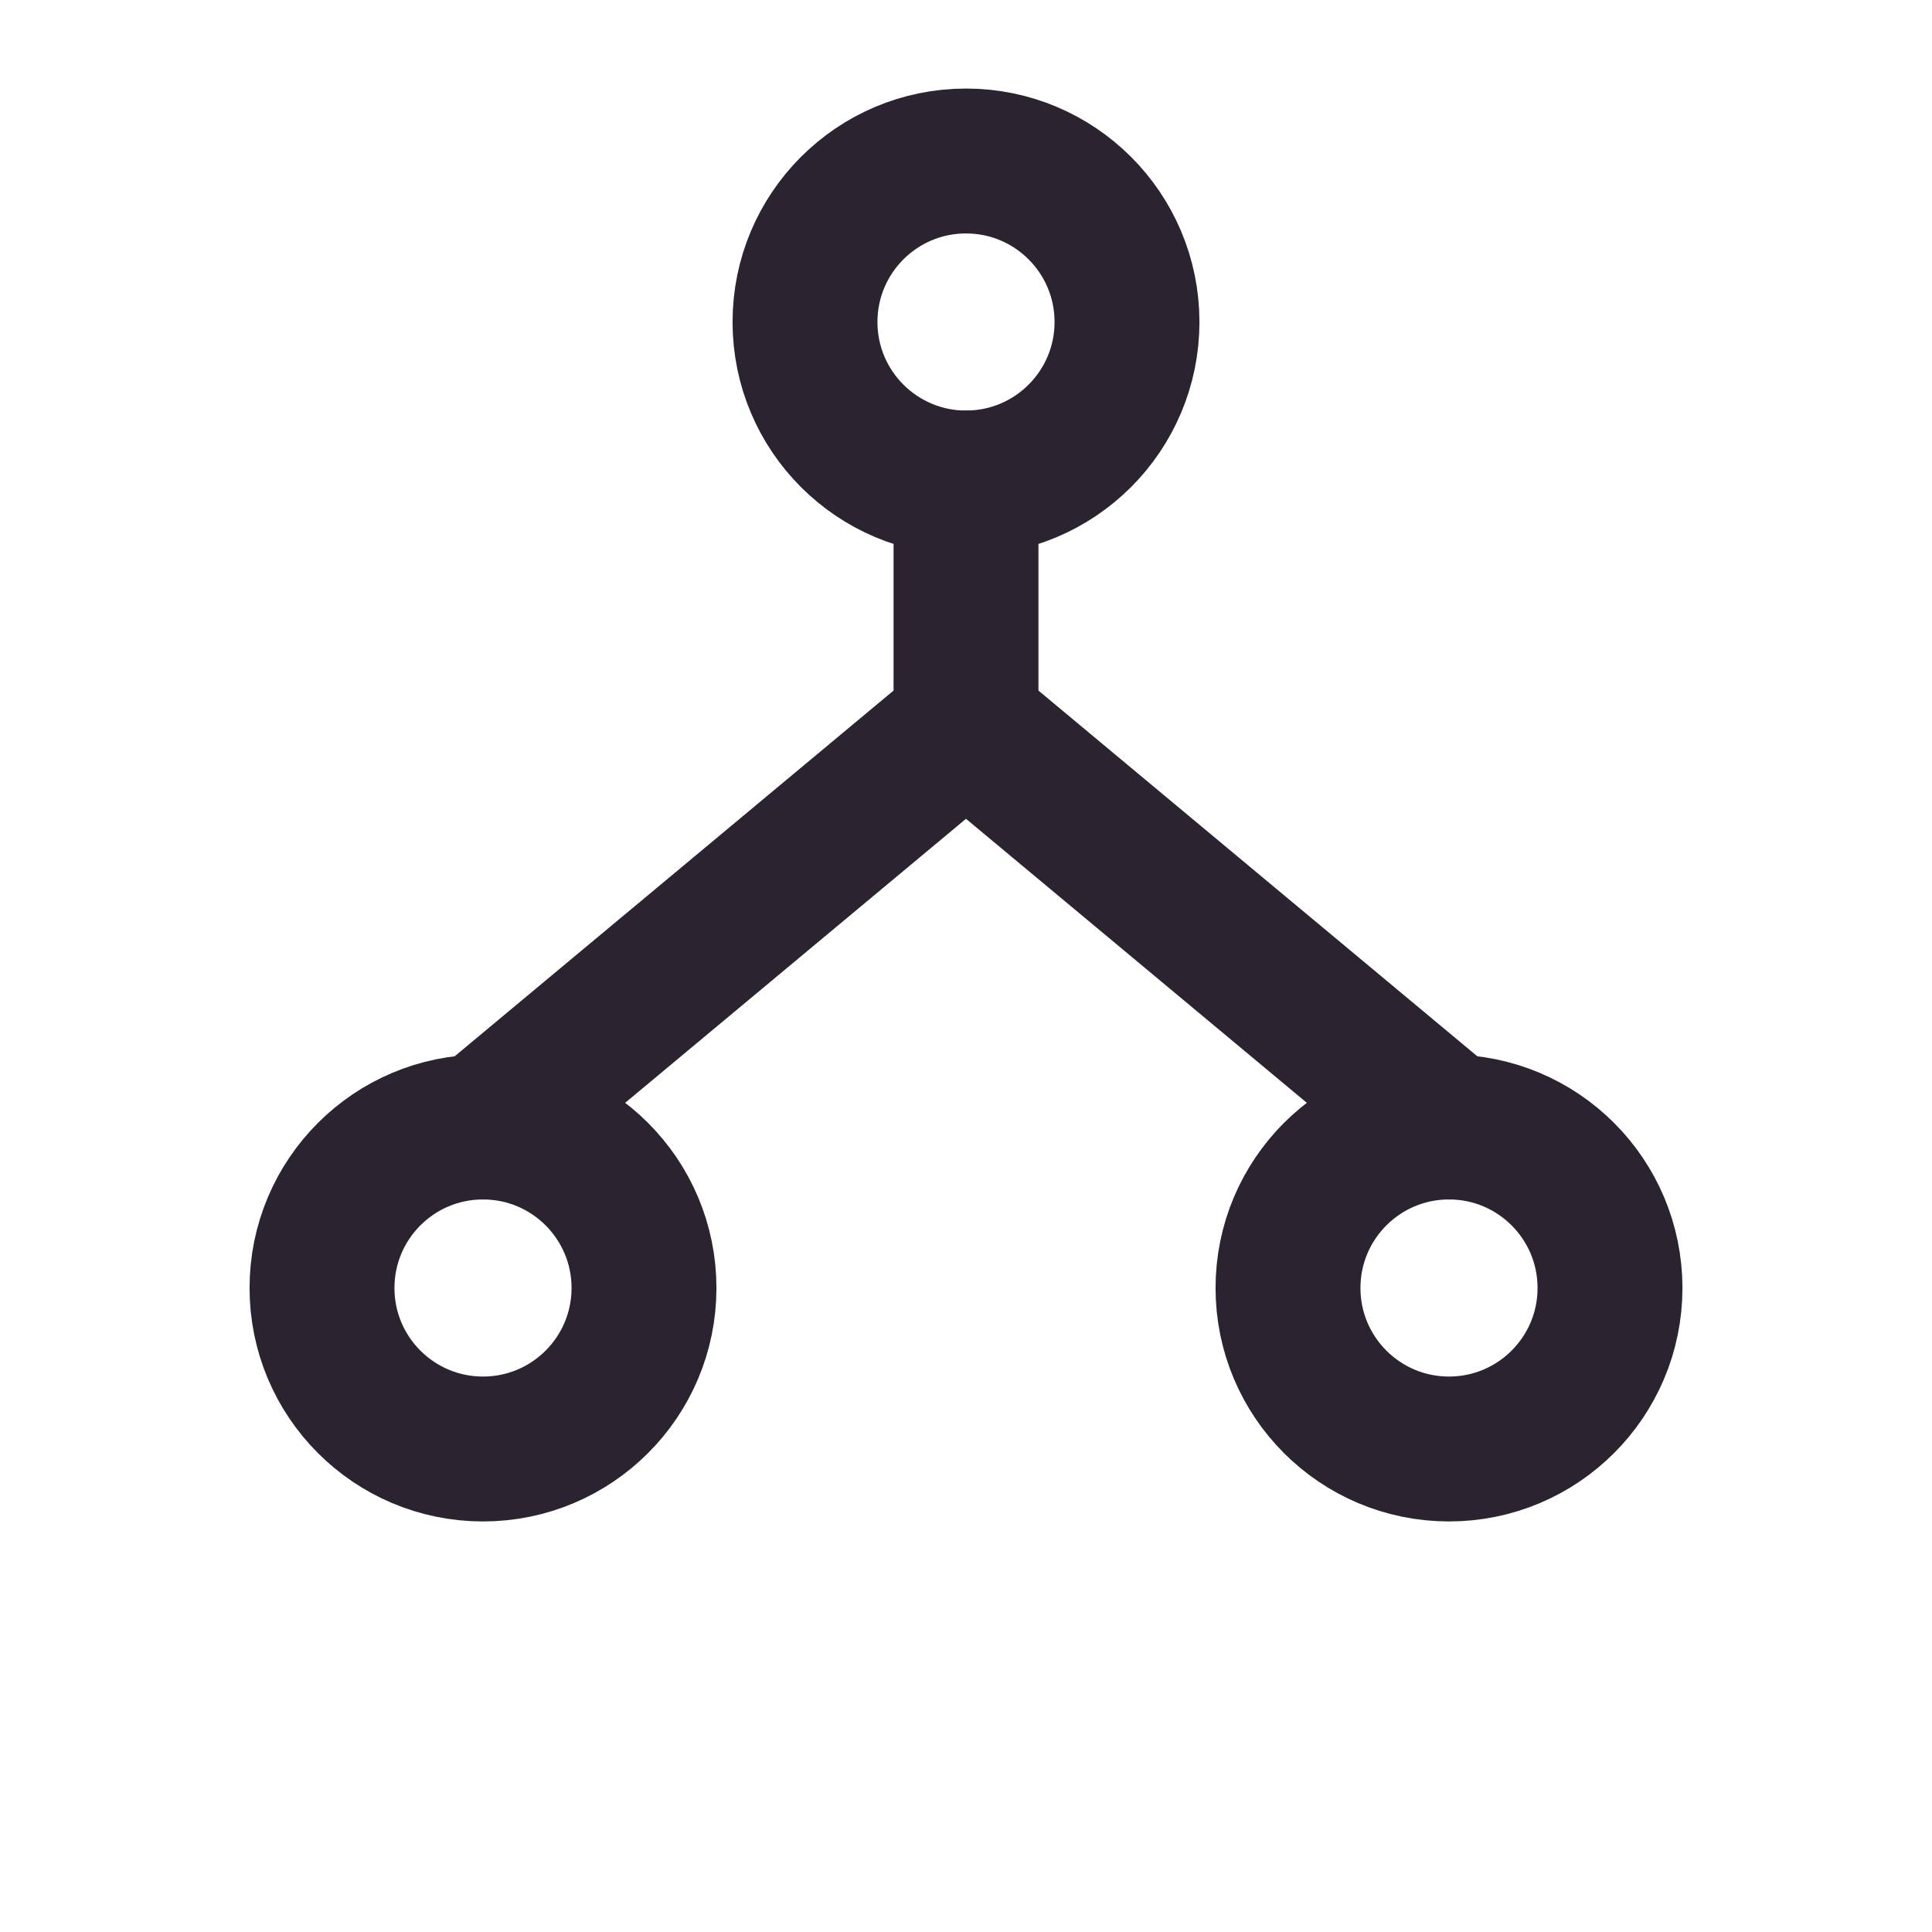
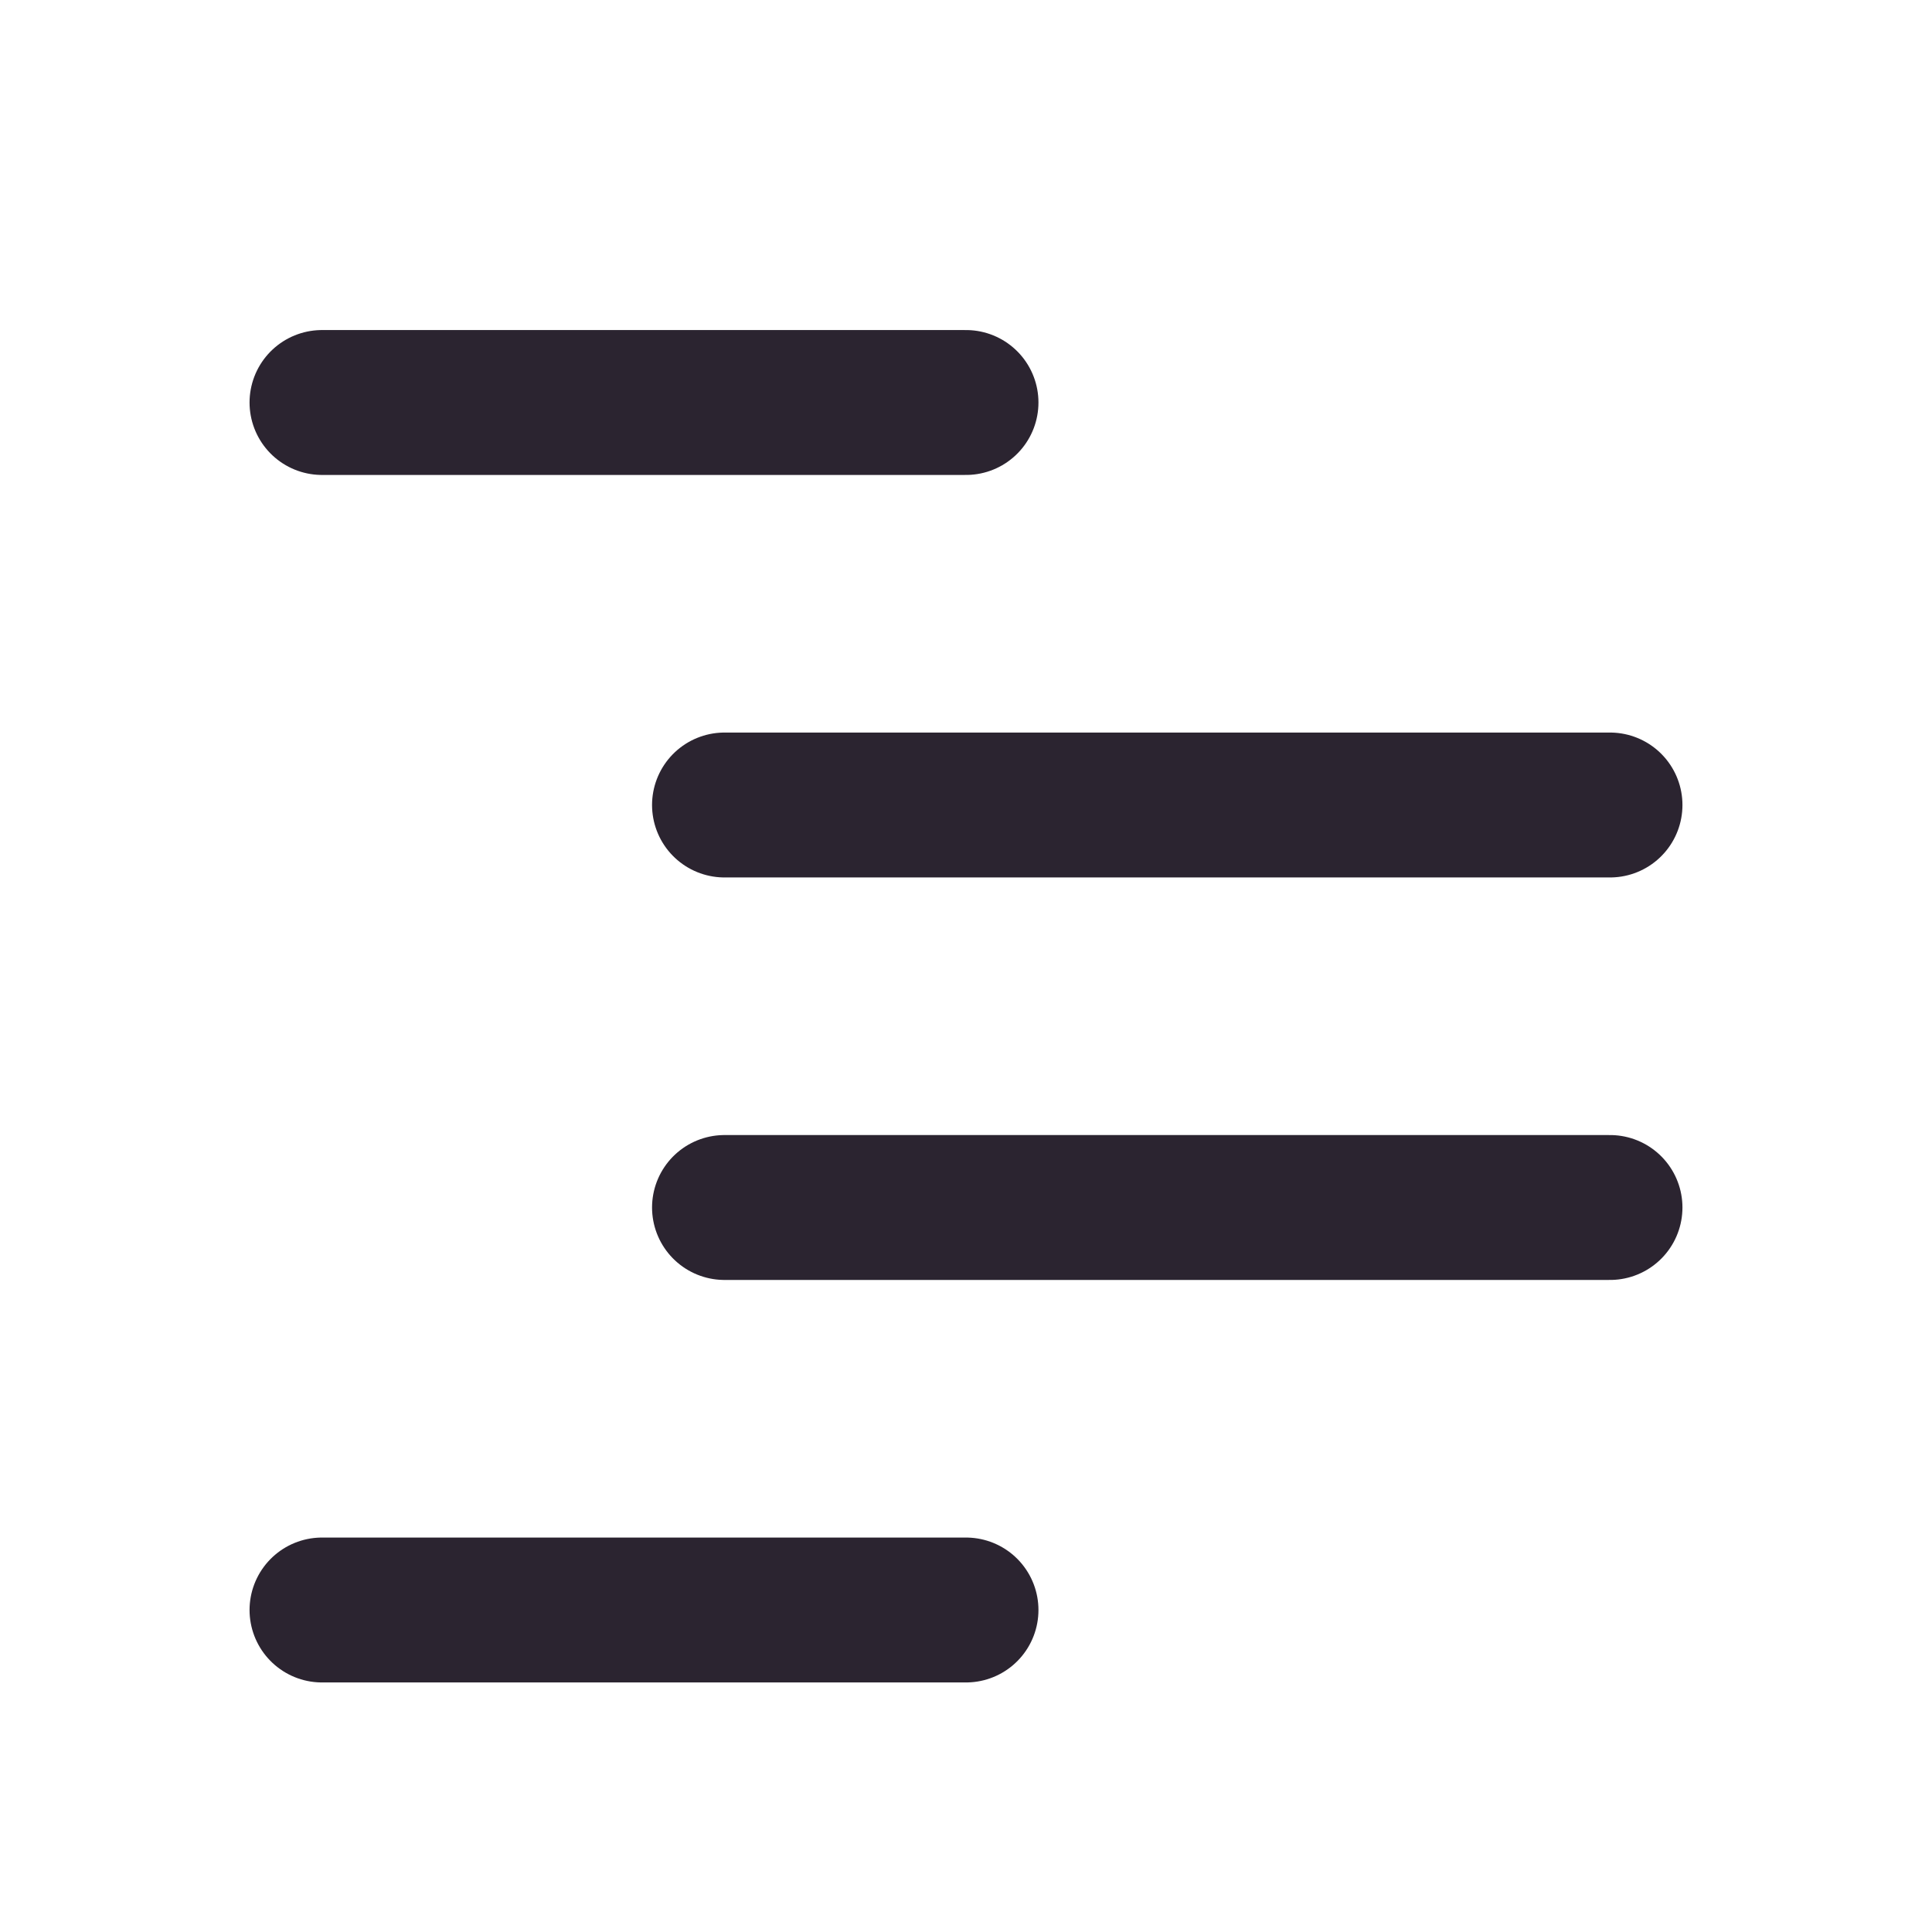
<svg xmlns="http://www.w3.org/2000/svg" color="#2b2430" width="24" height="24" viewBox="0 0 24 24" fill="none" stroke="currentColor" stroke-width="1.8" stroke-linecap="round" stroke-linejoin="round">
-   <circle cx="12" cy="4" r="2" />
-   <path d="M12 6v3M12 9l-6 5M12 9l6 5" />
-   <circle cx="6" cy="16" r="2" />
-   <circle cx="18" cy="16" r="2" />
+   <path d="M4 5h8M9 10h11M9 15h11M4 20h8" />
</svg>
